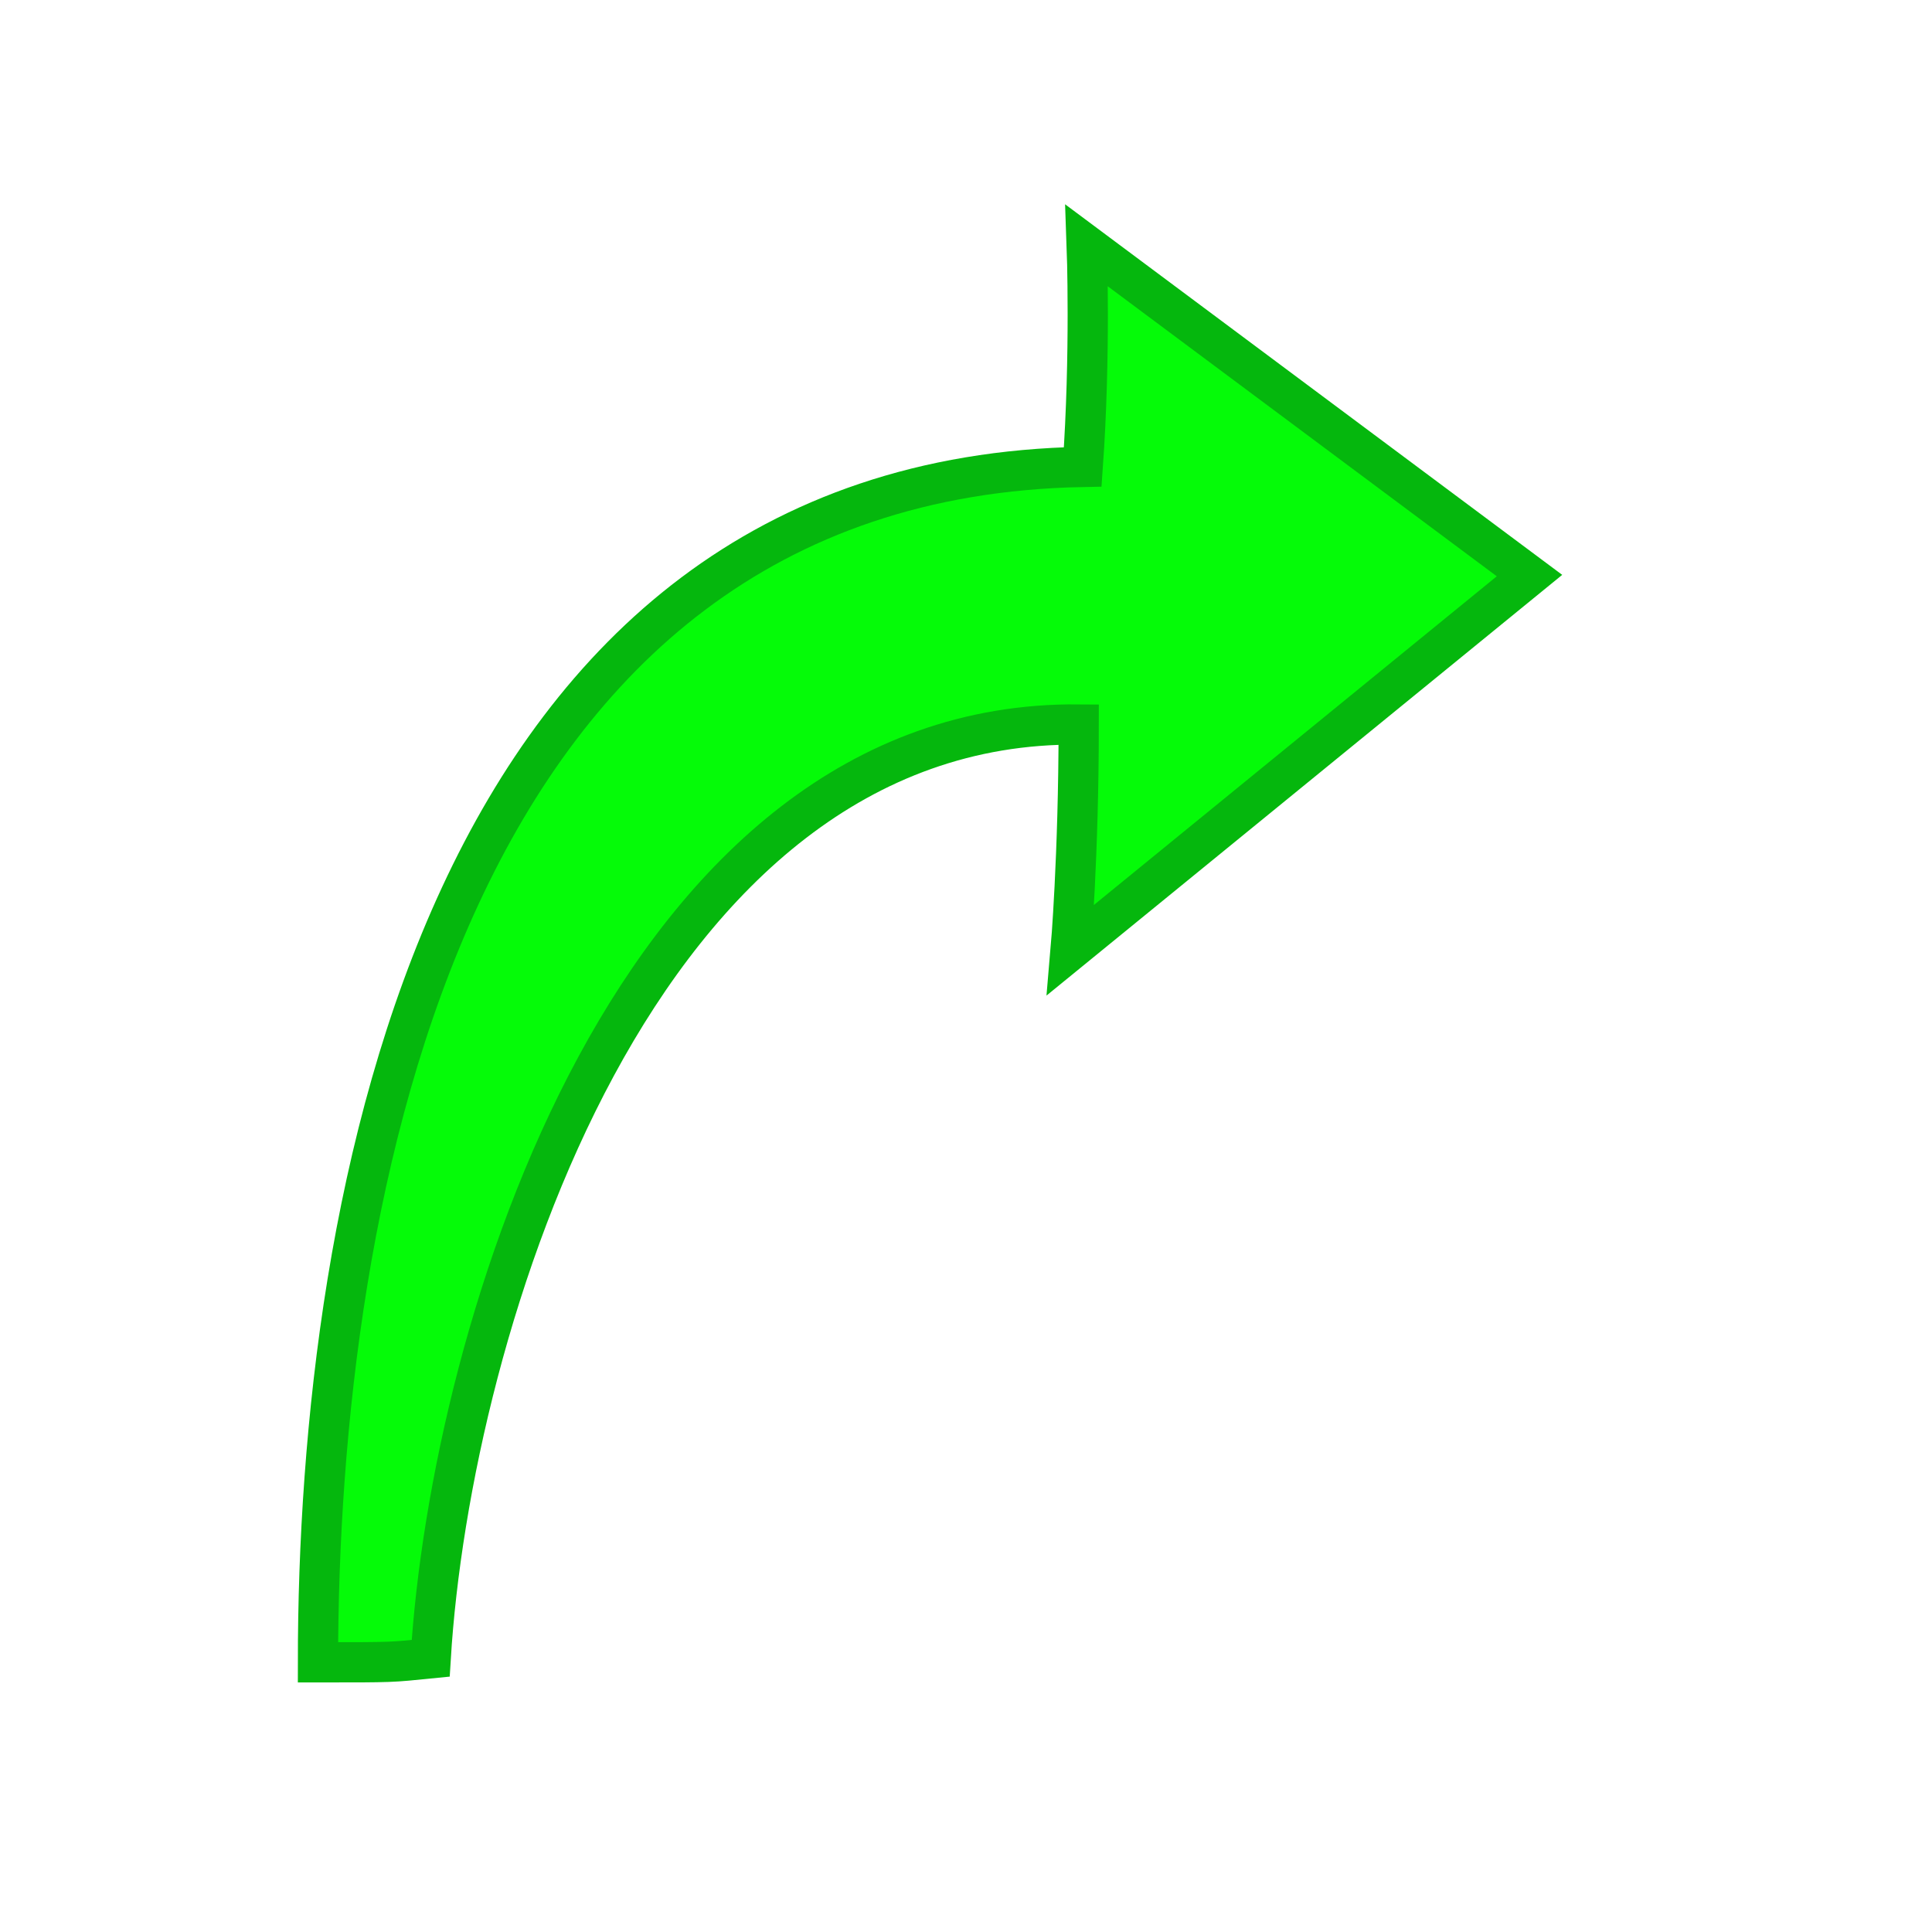
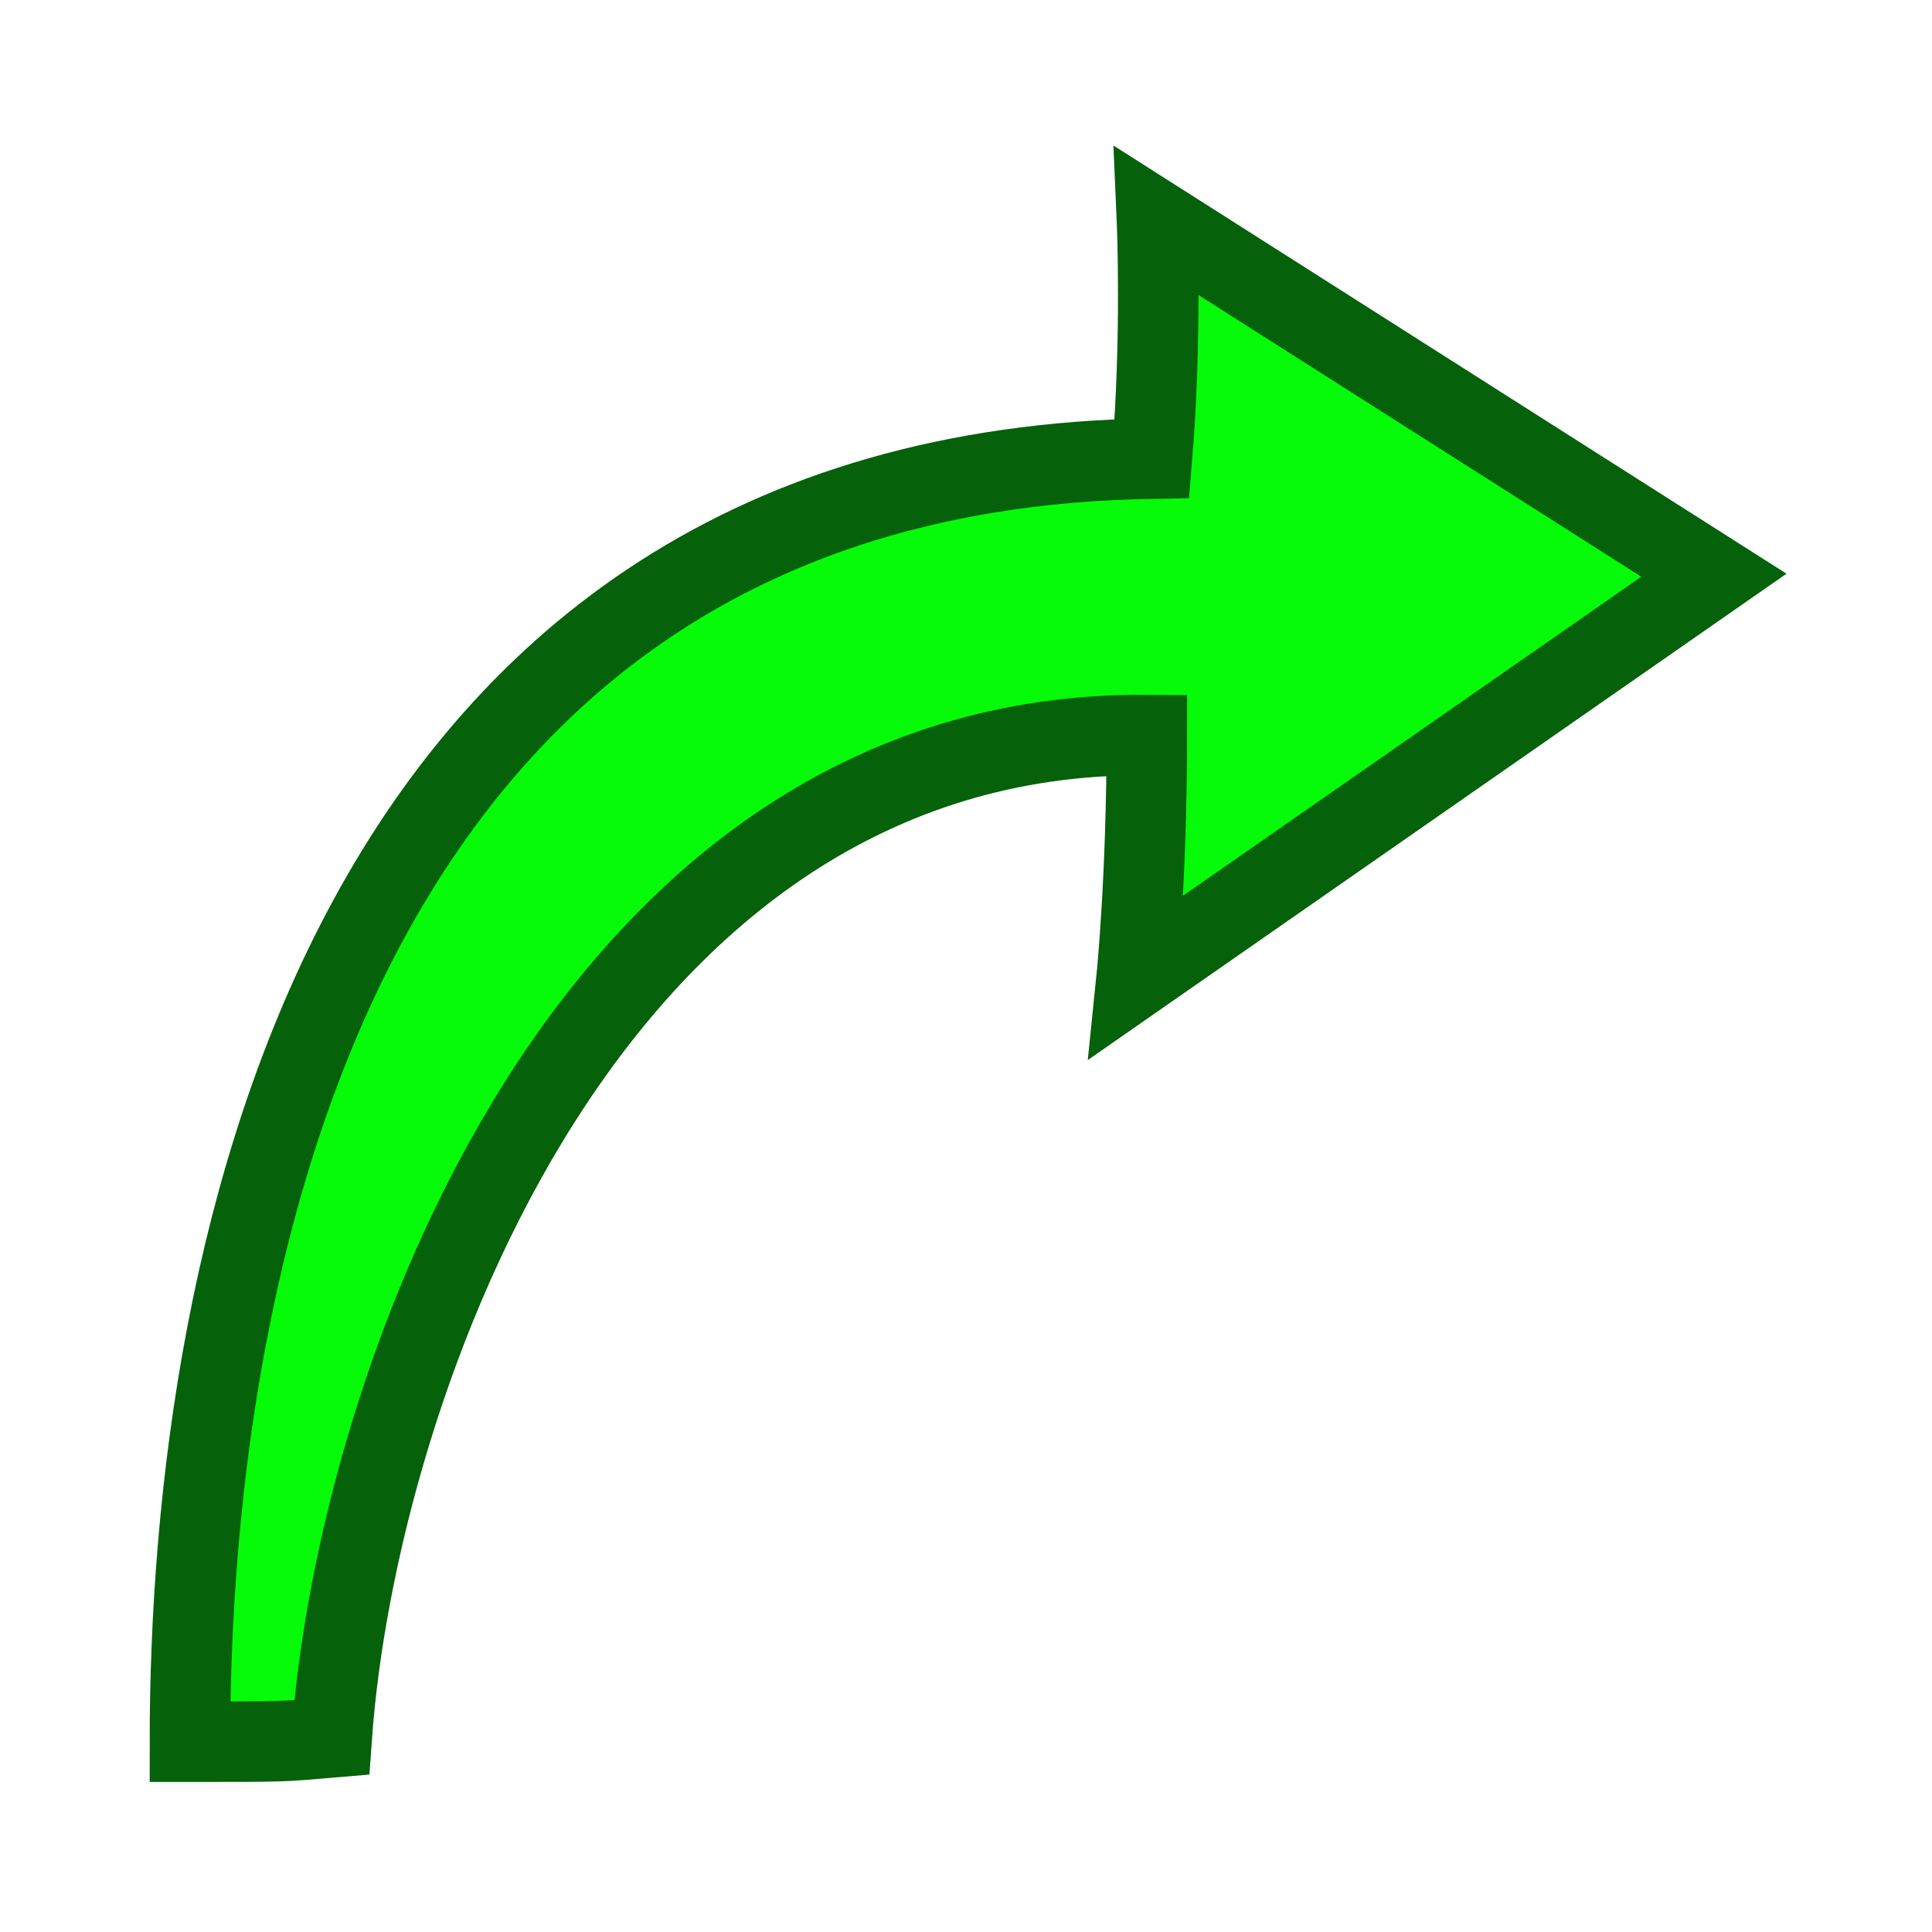
<svg xmlns="http://www.w3.org/2000/svg" version="1.1" id="Layer_1" x="0px" y="0px" viewBox="0 0 48 48" style="enable-background:new 0 0 48 48;" xml:space="preserve">
-   <style type="text/css">
+   <defs id="defs1491" />
+   <style type="text/css" id="style1484">
	.st0{fill:#05FB08;stroke:#05B70D;stroke-miterlimit:10;}
</style>
-   <path class="st0" d="M10.7,41.2c-1,0.1-0.9,0.1-2.8,0.1c0-11.5,3.1-29.4,19-29.7C27.1,8.8,27,6.1,27,6.1l11,8.2l-11.4,9.3  c0,0,0.2-2.3,0.2-5.6C15.8,17.9,11.2,33,10.7,41.2z" />
+   <path class="st0" d="m 8.241,43.165 c -1.258,0.107 -1.132,0.107 -3.522,0.107 0,-12.344 3.899,-31.557 23.9,-31.879 0.252,-3.005 0.126,-5.904 0.126,-5.904 L 42.581,14.291 28.241,24.273 c 0,0 0.252,-2.469 0.252,-6.011 C 14.656,18.155 8.87,34.363 8.241,43.165 Z" id="path1486" style="stroke:#05610a;stroke-width:2;stroke-miterlimit:10;stroke-dasharray:none;stroke-opacity:1" />
</svg>
